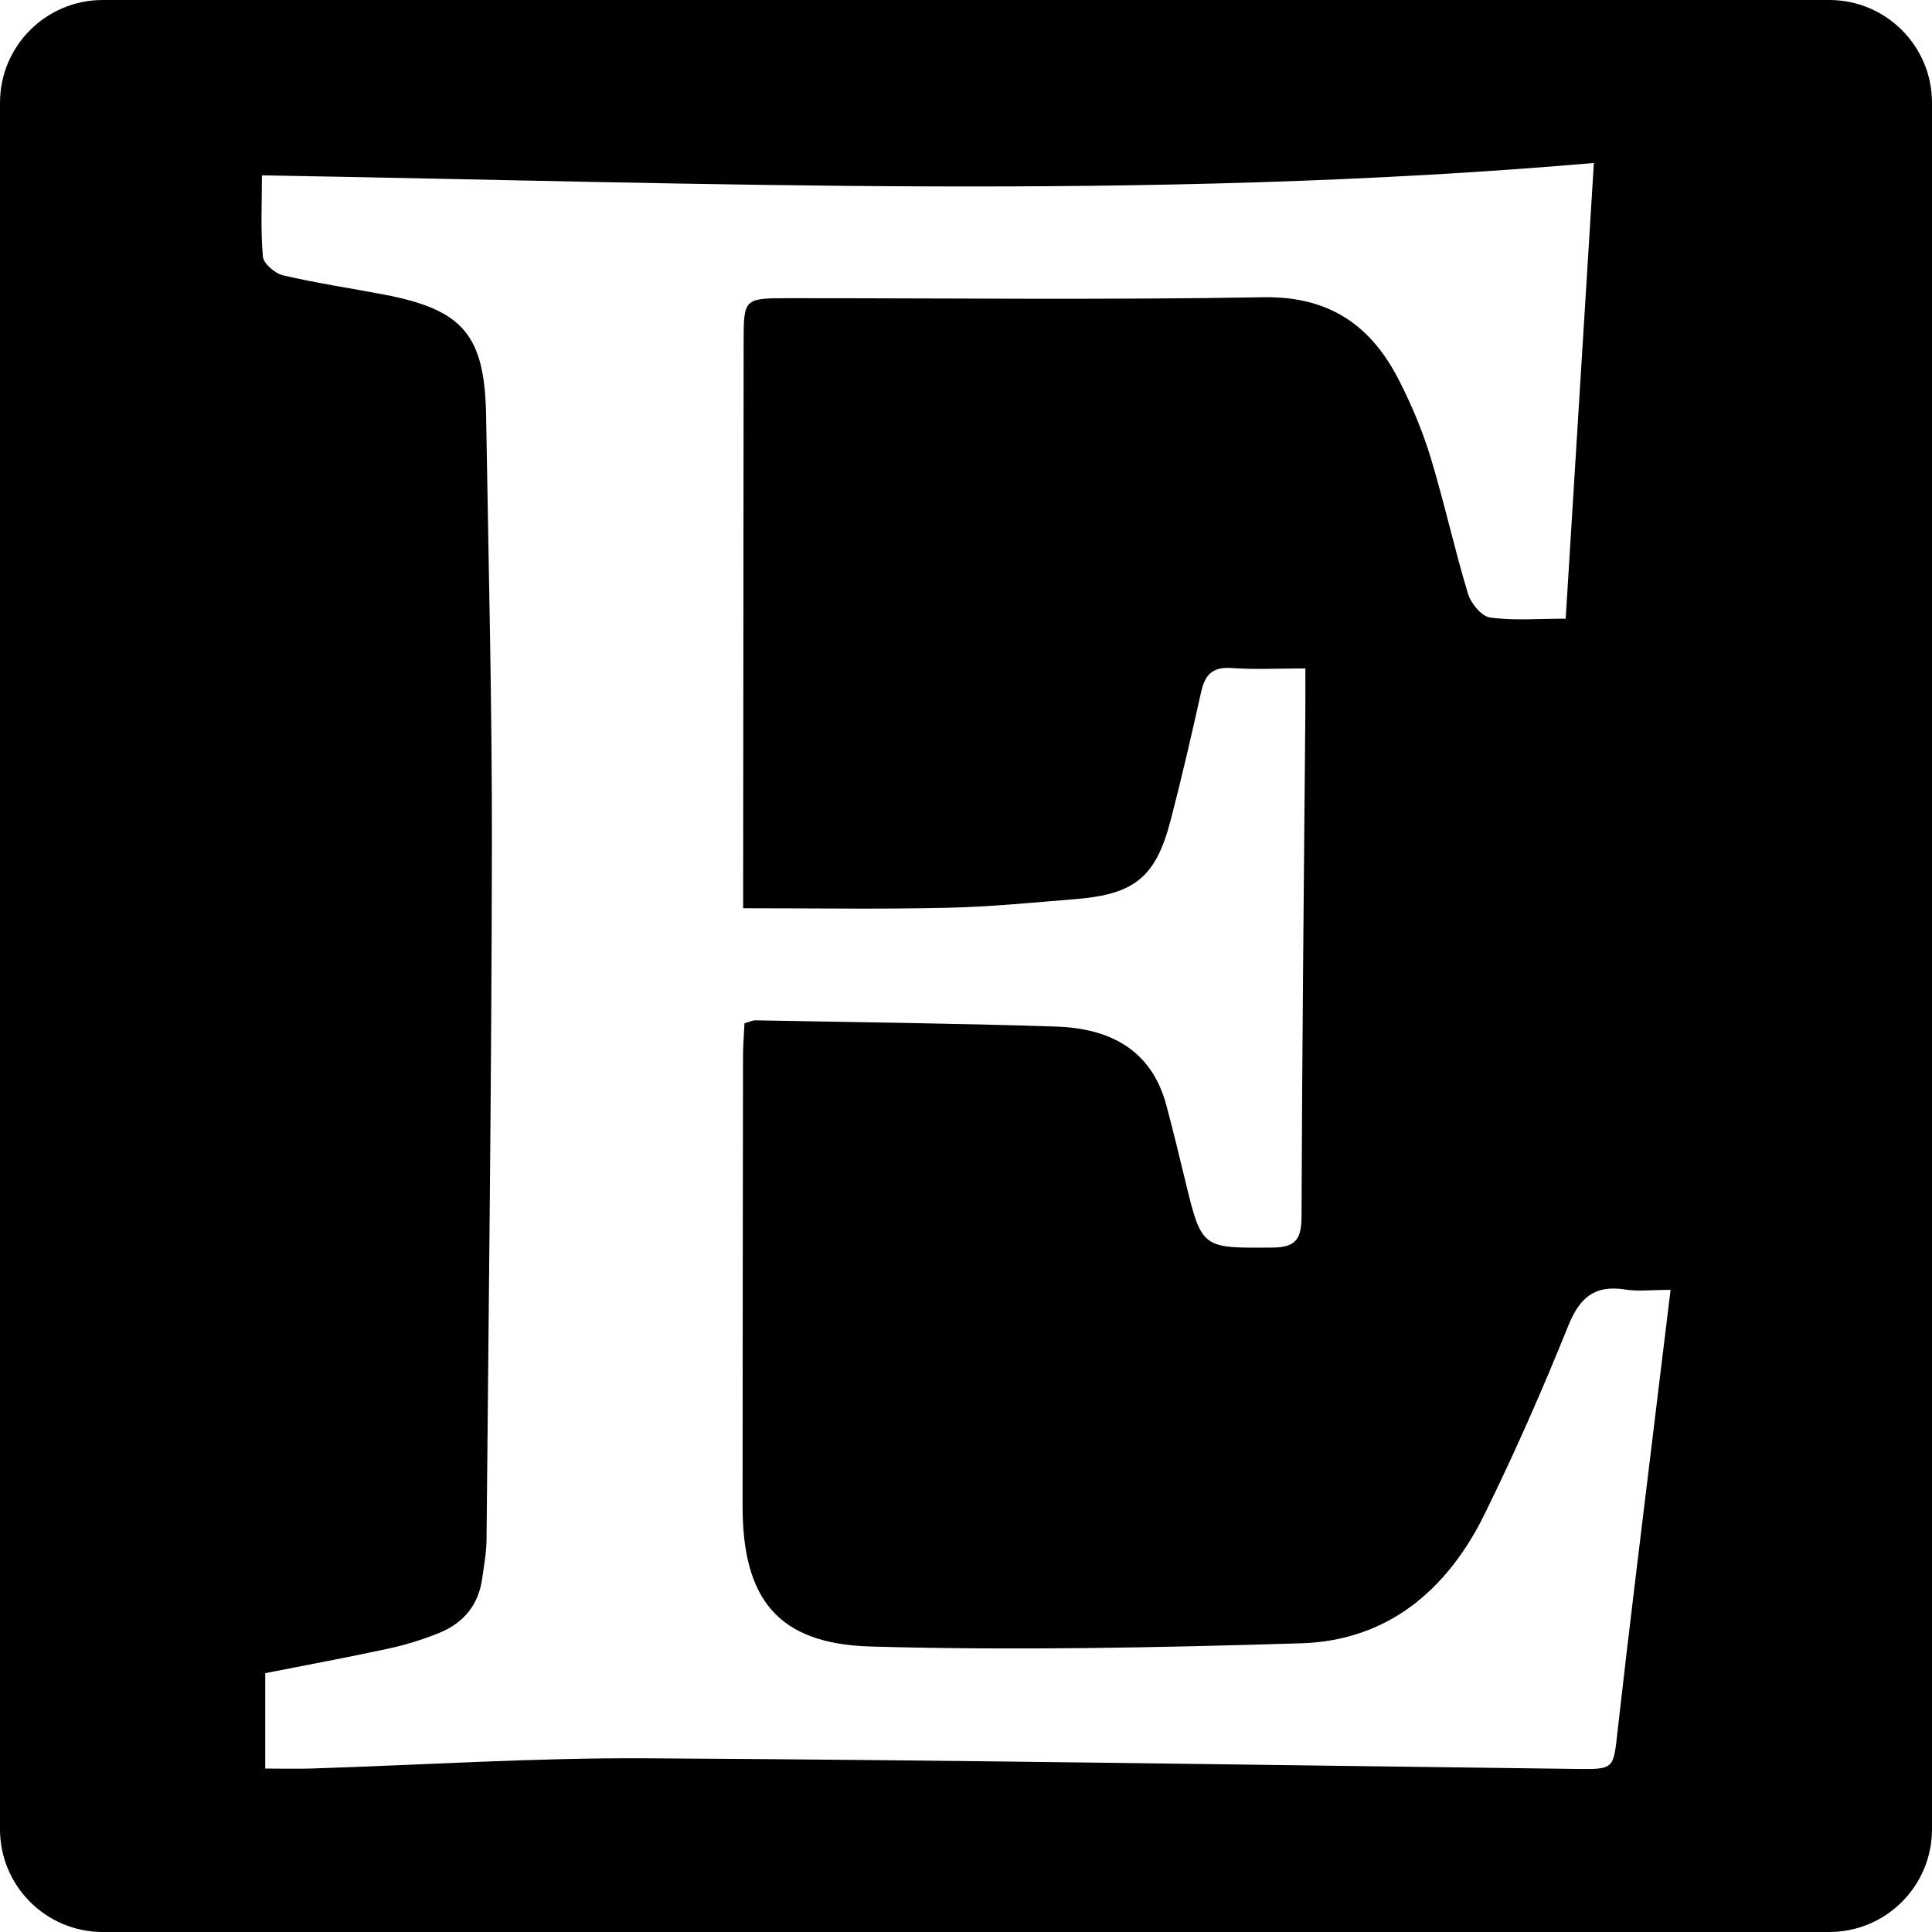
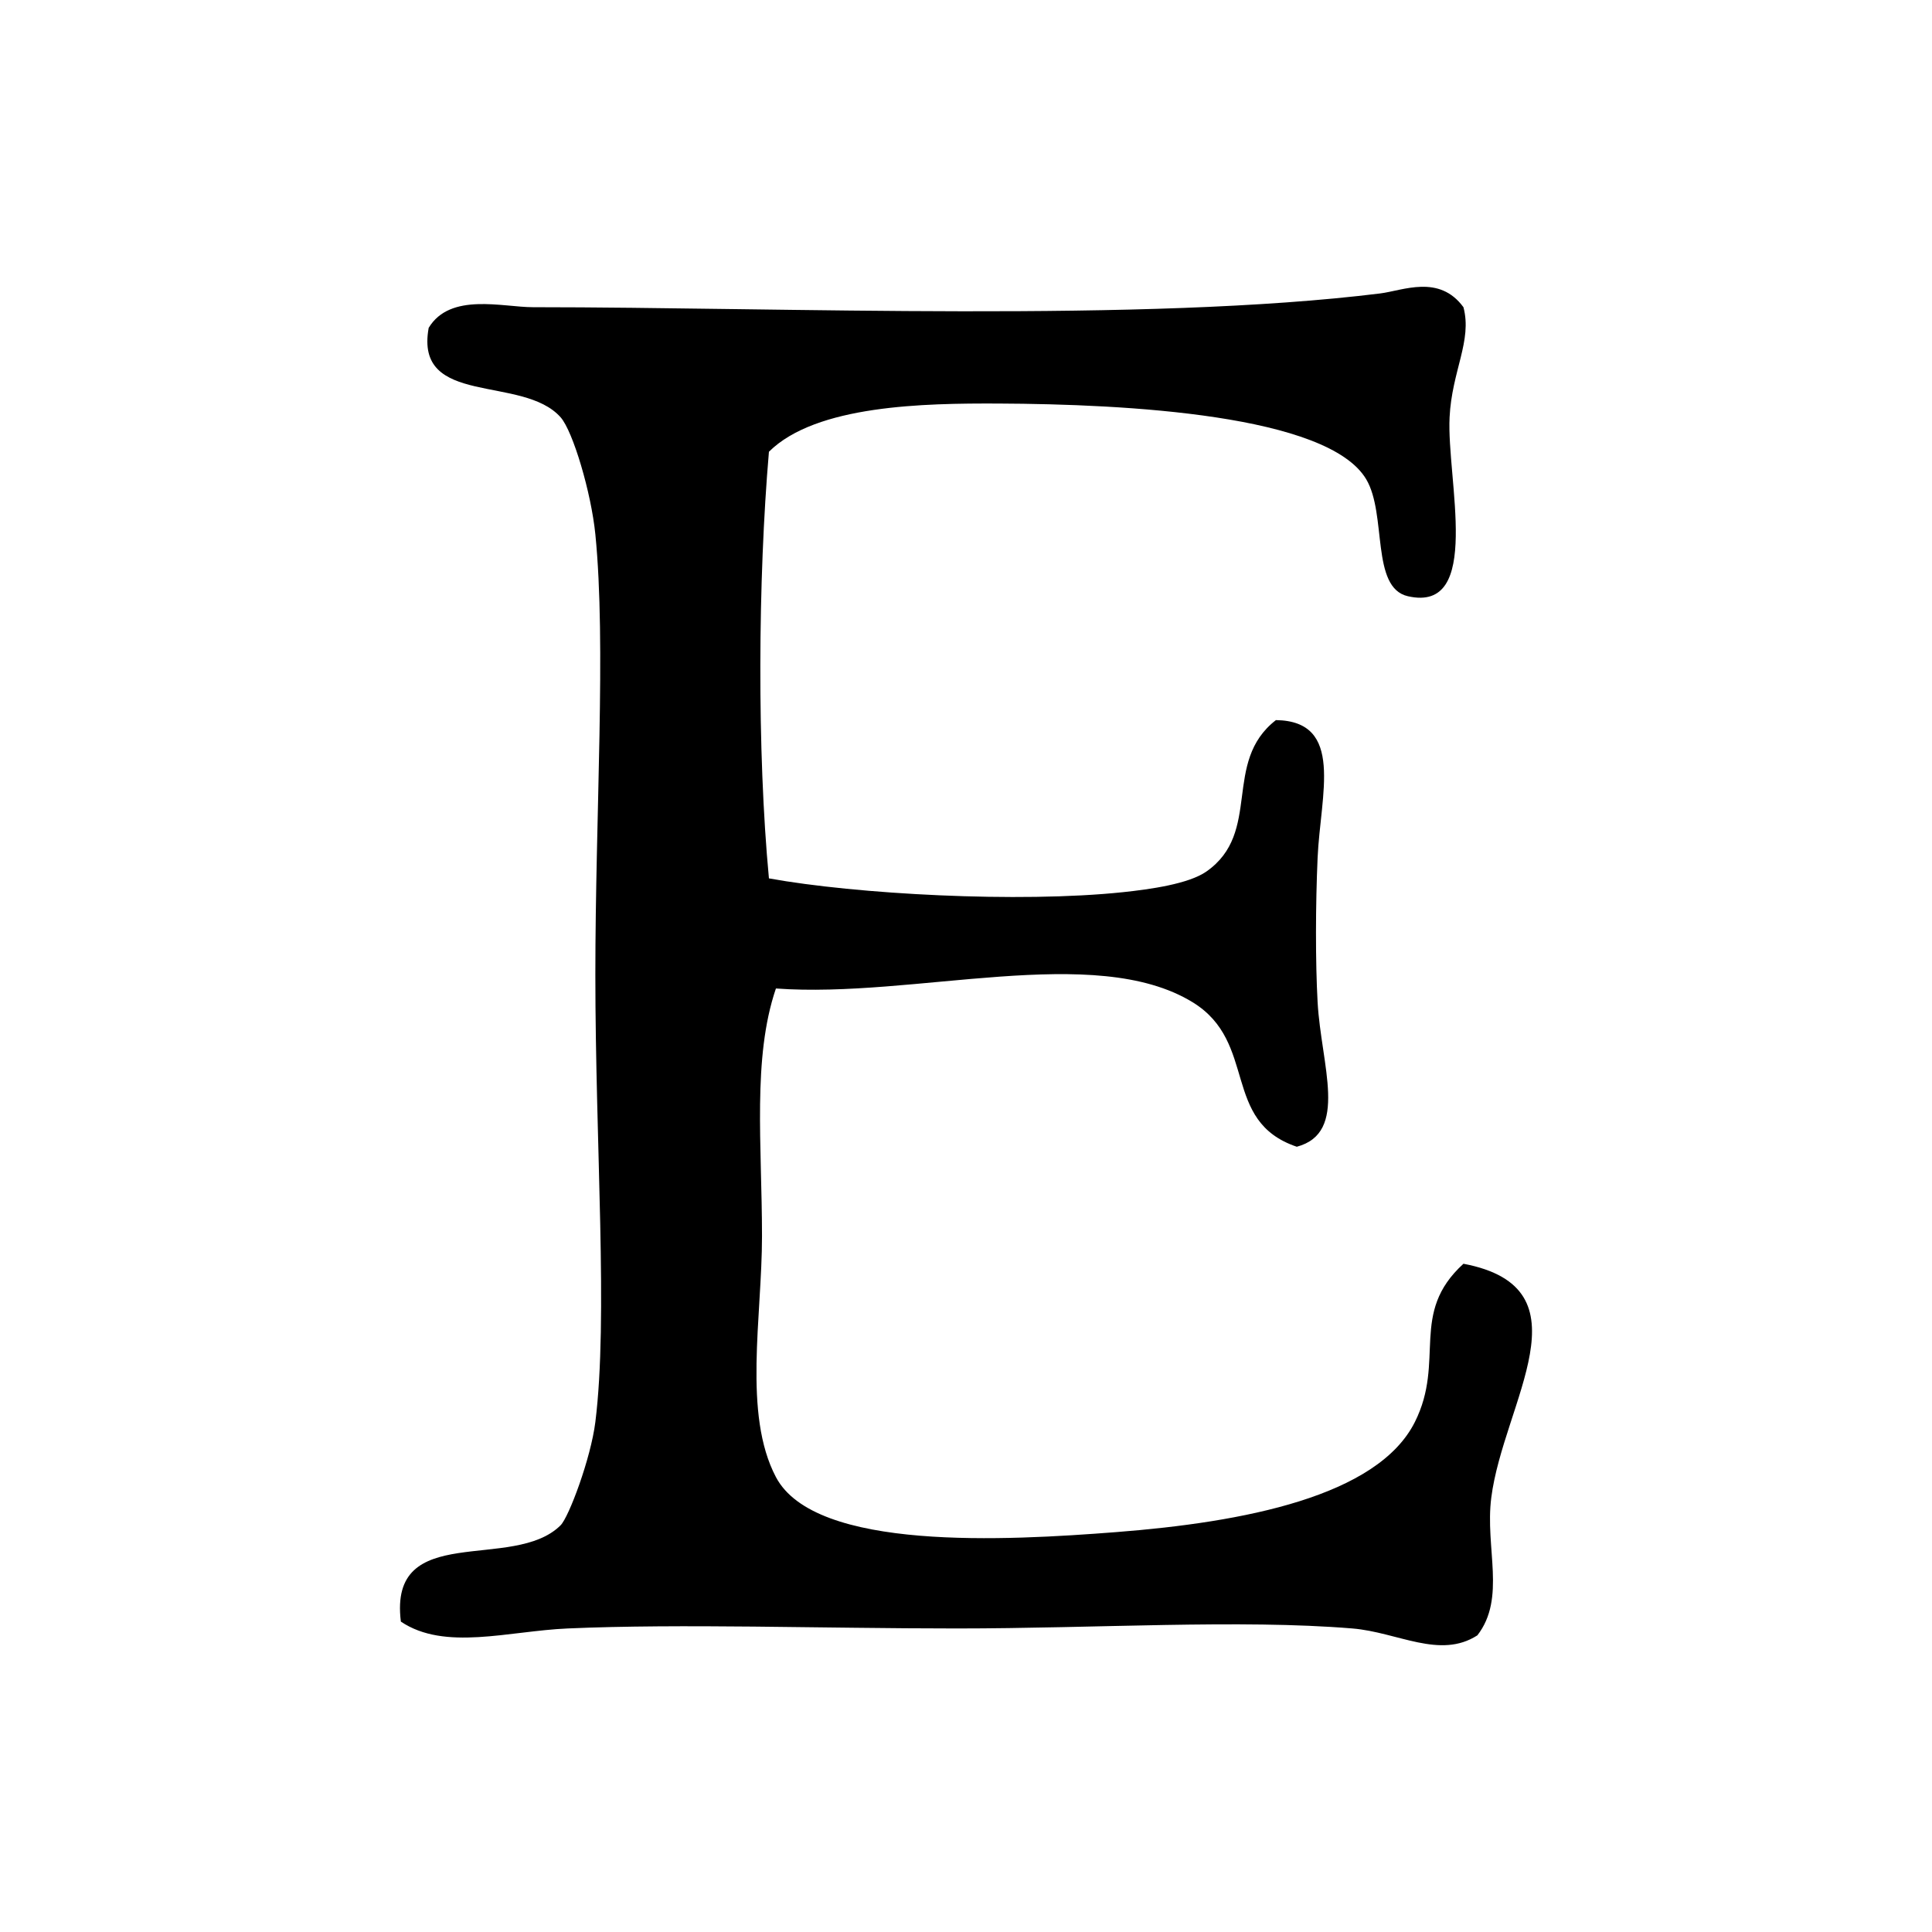
- <svg xmlns="http://www.w3.org/2000/svg" version="1.1" id="Capa_1" x="0px" y="0px" width="94px" height="94px" viewBox="0 0 94 94" style="enable-background:new 0 0 94 94;" xml:space="preserve">
-   <g>
-     <path d="M89,0H5C2.239,0,0,2.238,0,5v84c0,2.762,2.239,5,5,5h84c2.762,0,5-2.238,5-5V5C94,2.238,91.762,0,89,0z M80.561,68.665c-0.623,5.169-1.272,10.336-1.854,15.513c-0.214,1.924-0.14,1.913-2.113,1.887c-15.069-0.187-30.139-0.432-45.208-0.517c-5.401-0.028-10.801,0.325-16.203,0.497c-0.715,0.023-1.43,0.003-2.279,0.003c0-1.499,0-2.952,0-4.641c1.927-0.382,3.969-0.757,5.997-1.196c0.836-0.179,1.661-0.438,2.452-0.756c1.192-0.479,1.939-1.366,2.111-2.676c0.082-0.614,0.202-1.23,0.208-1.846c0.102-11.244,0.245-22.49,0.261-33.732c0.01-6.983-0.168-13.967-0.281-20.947c-0.064-3.954-1.113-5.187-4.967-5.922c-1.639-0.311-3.294-0.558-4.916-0.936c-0.392-0.093-0.947-0.57-0.977-0.91c-0.118-1.273-0.048-2.563-0.048-3.954c21.614,0.362,43.11,1.271,64.805-0.602c-0.452,7.338-0.909,14.69-1.372,22.171c-1.312,0-2.517,0.104-3.682-0.056c-0.415-0.059-0.936-0.696-1.075-1.169c-0.662-2.188-1.151-4.435-1.815-6.622c-0.387-1.273-0.912-2.521-1.514-3.707c-1.355-2.692-3.393-4.138-6.617-4.085c-7.75,0.137-15.506,0.042-23.26,0.047c-1.973,0-2.031,0.067-2.033,1.998c-0.01,8.709-0.017,17.422-0.023,26.13c-0.004,0.478,0,0.953,0,1.553c3.426,0,6.669,0.051,9.906-0.022c2.1-0.046,4.196-0.254,6.289-0.424c2.865-0.238,3.885-1.075,4.605-3.84c0.541-2.074,1.021-4.168,1.488-6.261c0.187-0.825,0.562-1.206,1.467-1.141c1.14,0.083,2.288,0.02,3.598,0.02c0,0.762,0.004,1.446-0.001,2.13c-0.069,8.175-0.157,16.347-0.185,24.523c-0.004,1.084-0.254,1.519-1.422,1.525c-3.437,0.024-3.432,0.073-4.244-3.284c-0.29-1.205-0.584-2.411-0.9-3.605c-0.729-2.764-2.787-3.779-5.379-3.864c-4.873-0.16-9.753-0.21-14.629-0.304c-0.133,0-0.268,0.069-0.529,0.144c-0.025,0.538-0.071,1.099-0.071,1.657c-0.012,7.273-0.017,14.551-0.021,21.822c-0.002,4.521,1.699,6.715,6.234,6.844c6.975,0.199,13.966,0.056,20.944-0.157c4.219-0.129,7.109-2.601,8.918-6.272c1.475-2.998,2.822-6.062,4.07-9.16c0.553-1.373,1.27-2.011,2.755-1.783c0.647,0.104,1.32,0.019,2.229,0.019C81.023,64.84,80.79,66.754,80.561,68.665z" />
+ <svg xmlns="http://www.w3.org/2000/svg" id="Layer_1" version="1.1" viewBox="0 0 512 512" xml:space="preserve">
+   <g id="g6436">
+     <path d="m 150.414,431.559 c 30.324,-1.32 67.156,0 103.064,0 37.064,0 75.016,-2.464 104.904,0 12.076,0.996 23.184,8.224 33.136,1.824 7.68,-9.892 1.984,-23.168 3.684,-36.476 3.224,-25.264 26.52,-55.556 -7.372,-62 -14.436,13.156 -4.704,25.648 -12.876,41.944 -9.9,19.732 -45.368,26.556 -79.14,29.172 -28.984,2.252 -79.788,5.156 -90.188,-14.584 -8.78,-16.66 -3.688,-42.5 -3.688,-63.824 0,-24.12 -2.588,-47.212 3.688,-65.656 36.82,2.692 84.436,-12.272 110.429,3.644 17.388,10.656 7.5,31.508 27.608,38.296 13.84,-3.716 6.452,-21.604 5.516,-38.296 -0.592,-10.756 -0.548,-25.872 0,-38.296 0.744,-16.768 7.216,-36.216 -11.048,-36.472 -14.344,11.148 -3.56,29.728 -18.408,40.116 -4.744,3.328 -15.048,4.732 -22.072,5.48 -27.584,2.912 -70.848,0.536 -93.876,-3.652 -3.172,-33.608 -2.9,-79.408 0,-113.065 12.5,-12.416 41.252,-12.848 60.74,-12.772 34.14,0.136 87.38,2.976 97.544,20.064 5.532,9.296 1.148,28.752 11.048,31 19.916,4.548 10.236,-30.988 11.048,-47.416 0.6,-12.316 6.044,-20.248 3.672,-29.18 -6.444,-8.804 -16.048,-4.392 -22.08,-3.644 -62.632,7.744 -157.753,3.644 -224.537,3.644 -7.976,0 -21.908,-3.976 -27.604,5.472 -3.852,21.064 24.904,12.356 34.964,23.708 3.272,3.692 8.108,20 9.204,31.004 2.912,29.228 0,73.868 0,116.717 0,45.276 3.436,90.948 0,118.541 -1.2,9.636 -7.012,25.156 -9.204,27.356 -12.54,12.528 -45.688,-1.348 -42.336,25.536 11.648,7.836 28.52,2.5 44.18,1.816 z" />
  </g>
</svg>
